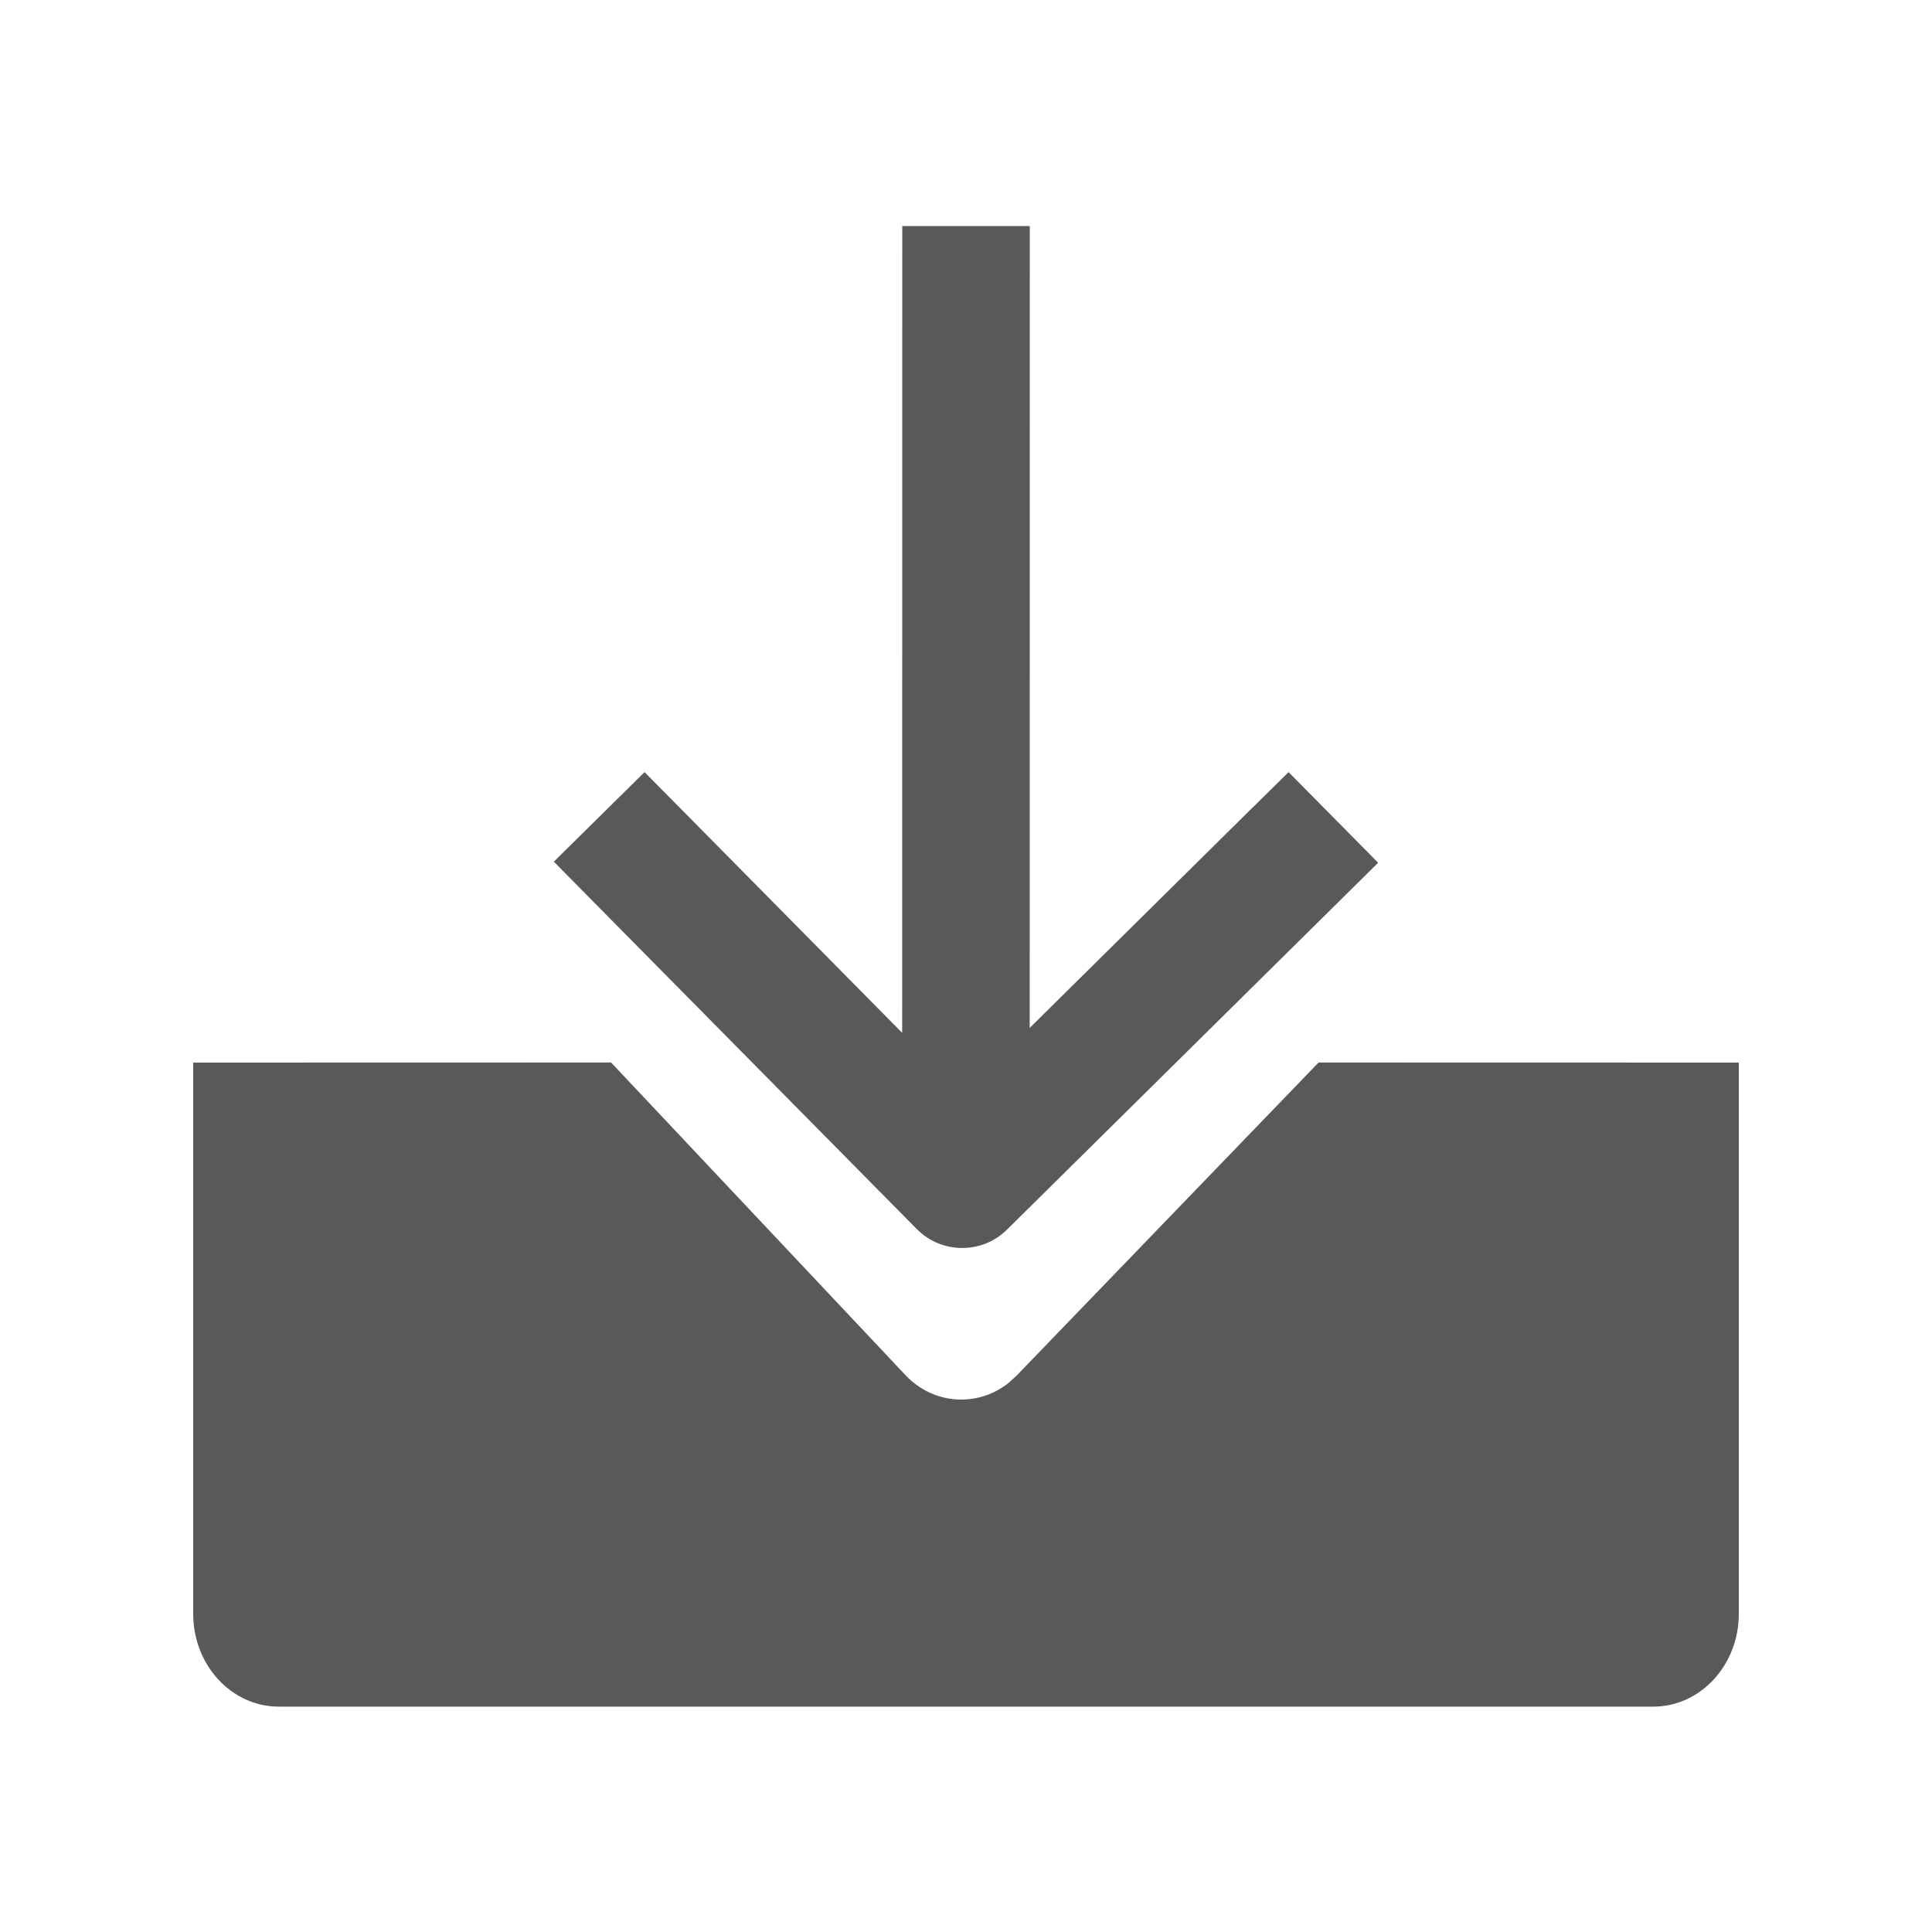
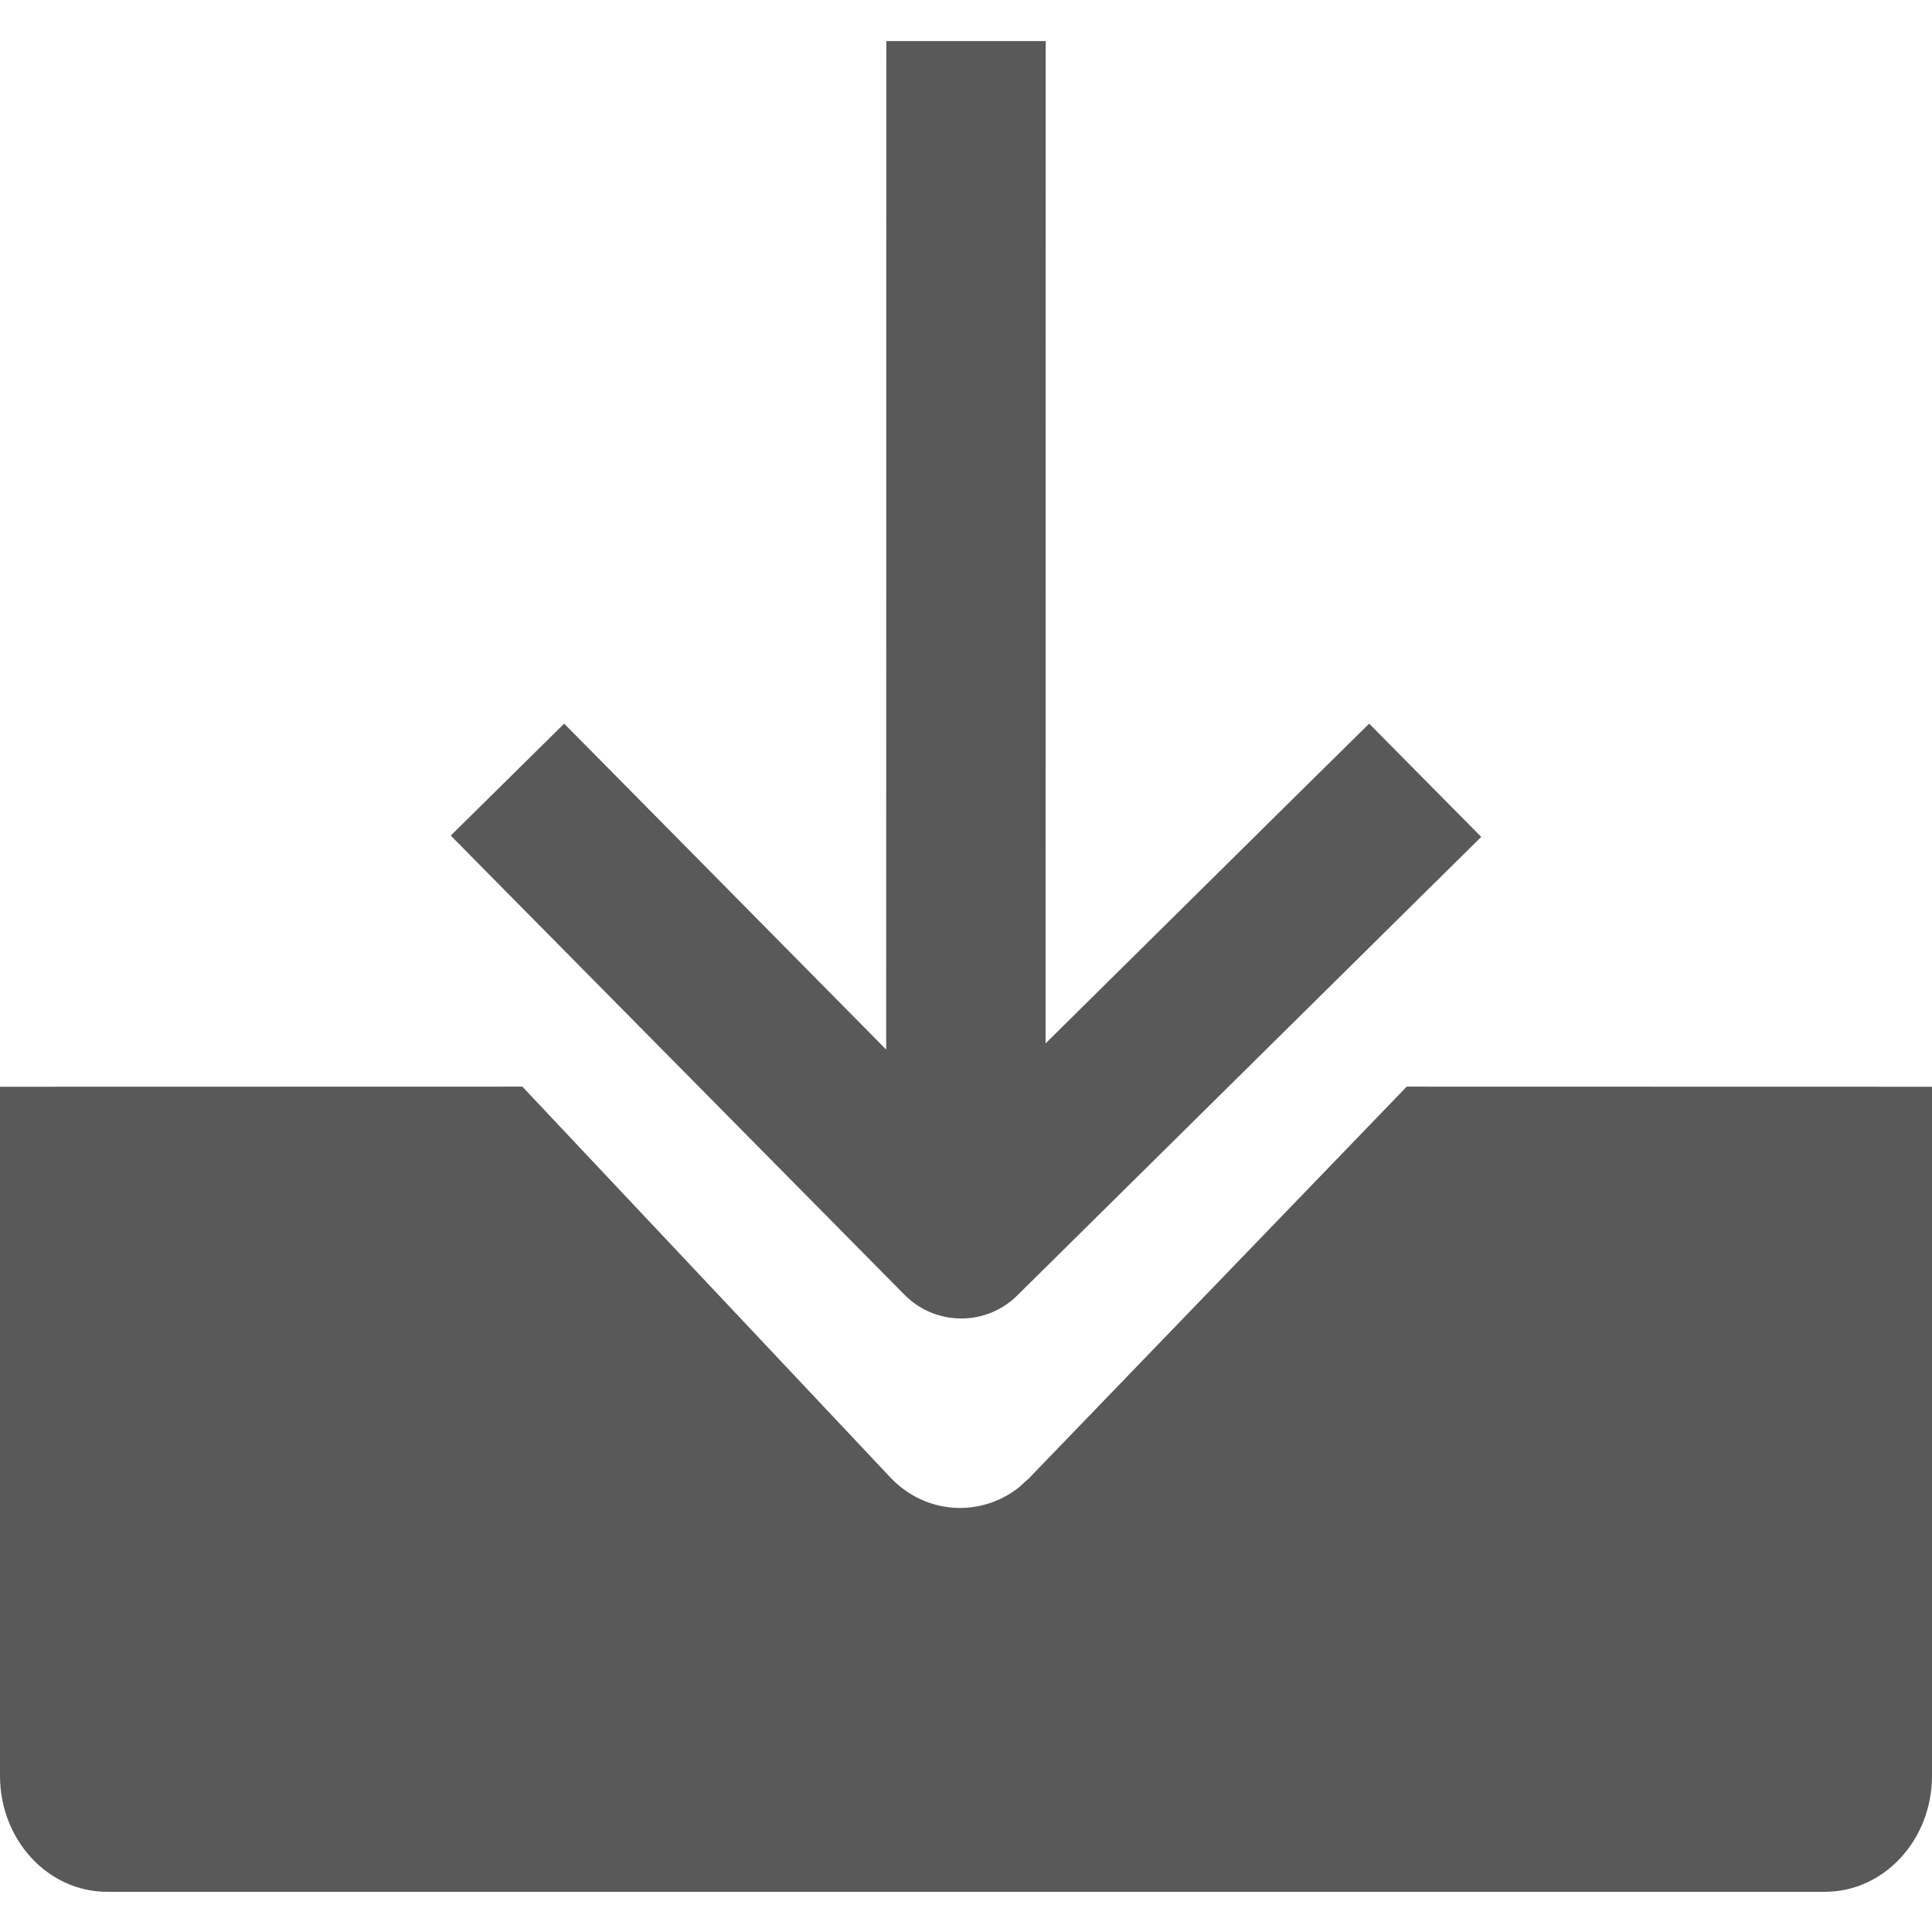
- <svg xmlns="http://www.w3.org/2000/svg" width="20px" height="20px" viewBox="0 0 20 20" version="1.1">
-   <g id="import" stroke="none" stroke-width="1" fill="none" fill-rule="evenodd">
-     <rect id="矩形" fill="#000000" opacity="0" x="0" y="0" width="20" height="20" />
-     <g id="编组-3" transform="translate(2, 2.34)">
-       <path d="M16,8.66 L16,14.367 C16,14.897 15.603,15.327 15.114,15.327 L0.886,15.327 C0.397,15.327 0,14.897 0,14.367 L0,8.66 L4.326,8.659 L7.374,11.896 C7.663,12.202 8.118,12.23 8.438,11.978 L8.521,11.903 L11.65,8.659 L16,8.66 Z M7.149,8.659 L7.149,9.235 L6.607,8.659 L7.149,8.659 Z M9.341,8.659 L8.85,9.169 L8.85,8.659 L9.341,8.659 Z" id="形状结合" fill="#000000" opacity="0.65" />
-       <g id="编组-2" transform="translate(3.733303, 0)" fill="#595959" fill-rule="nonzero">
-         <g id="编组">
-           <path d="M4.927,0 L4.926,8.301 L7.136,6.116 L7.606,5.653 L8.533,6.591 L8.064,7.055 L4.691,10.389 C4.432,10.645 4.014,10.642 3.757,10.383 L0.464,7.05 L5.32907052e-15,6.58 L0.939,5.653 L1.403,6.122 L3.606,8.352 L3.607,0 L4.927,0 Z" id="形状结合" />
-         </g>
+ <svg xmlns="http://www.w3.org/2000/svg" width="16px" height="16px" viewBox="0 0 16 16" version="1.1">
+   <g id="页面-1" stroke="none" stroke-width="1" fill="none" fill-rule="evenodd">
+     <g id="导入备份-2" transform="translate(-2, -2)">
+       <g id="编组-3" transform="translate(2, 2.34)">
+         <path d="M4.326,8.659 L7.374,11.896 C7.663,12.202 8.118,12.23 8.438,11.978 L8.521,11.903 L11.65,8.659 L16,8.66 L16,14.367 C16,14.897 15.603,15.327 15.114,15.327 L0.886,15.327 C0.397,15.327 0,14.897 0,14.367 L0,8.66 L4.326,8.659 Z M8.66,0 L8.659,8.301 L10.869,6.116 L11.339,5.653 L12.267,6.591 L11.797,7.055 L8.424,10.389 C8.165,10.645 7.747,10.642 7.491,10.383 L4.197,7.05 L3.733,6.58 L4.672,5.653 L5.136,6.122 L7.339,8.352 L7.34,0 L8.66,0 Z" id="形状结合" fill="#000000" opacity="0.65" />
+         <g id="编组" transform="translate(3.733303, 0)" />
      </g>
    </g>
  </g>
</svg>
